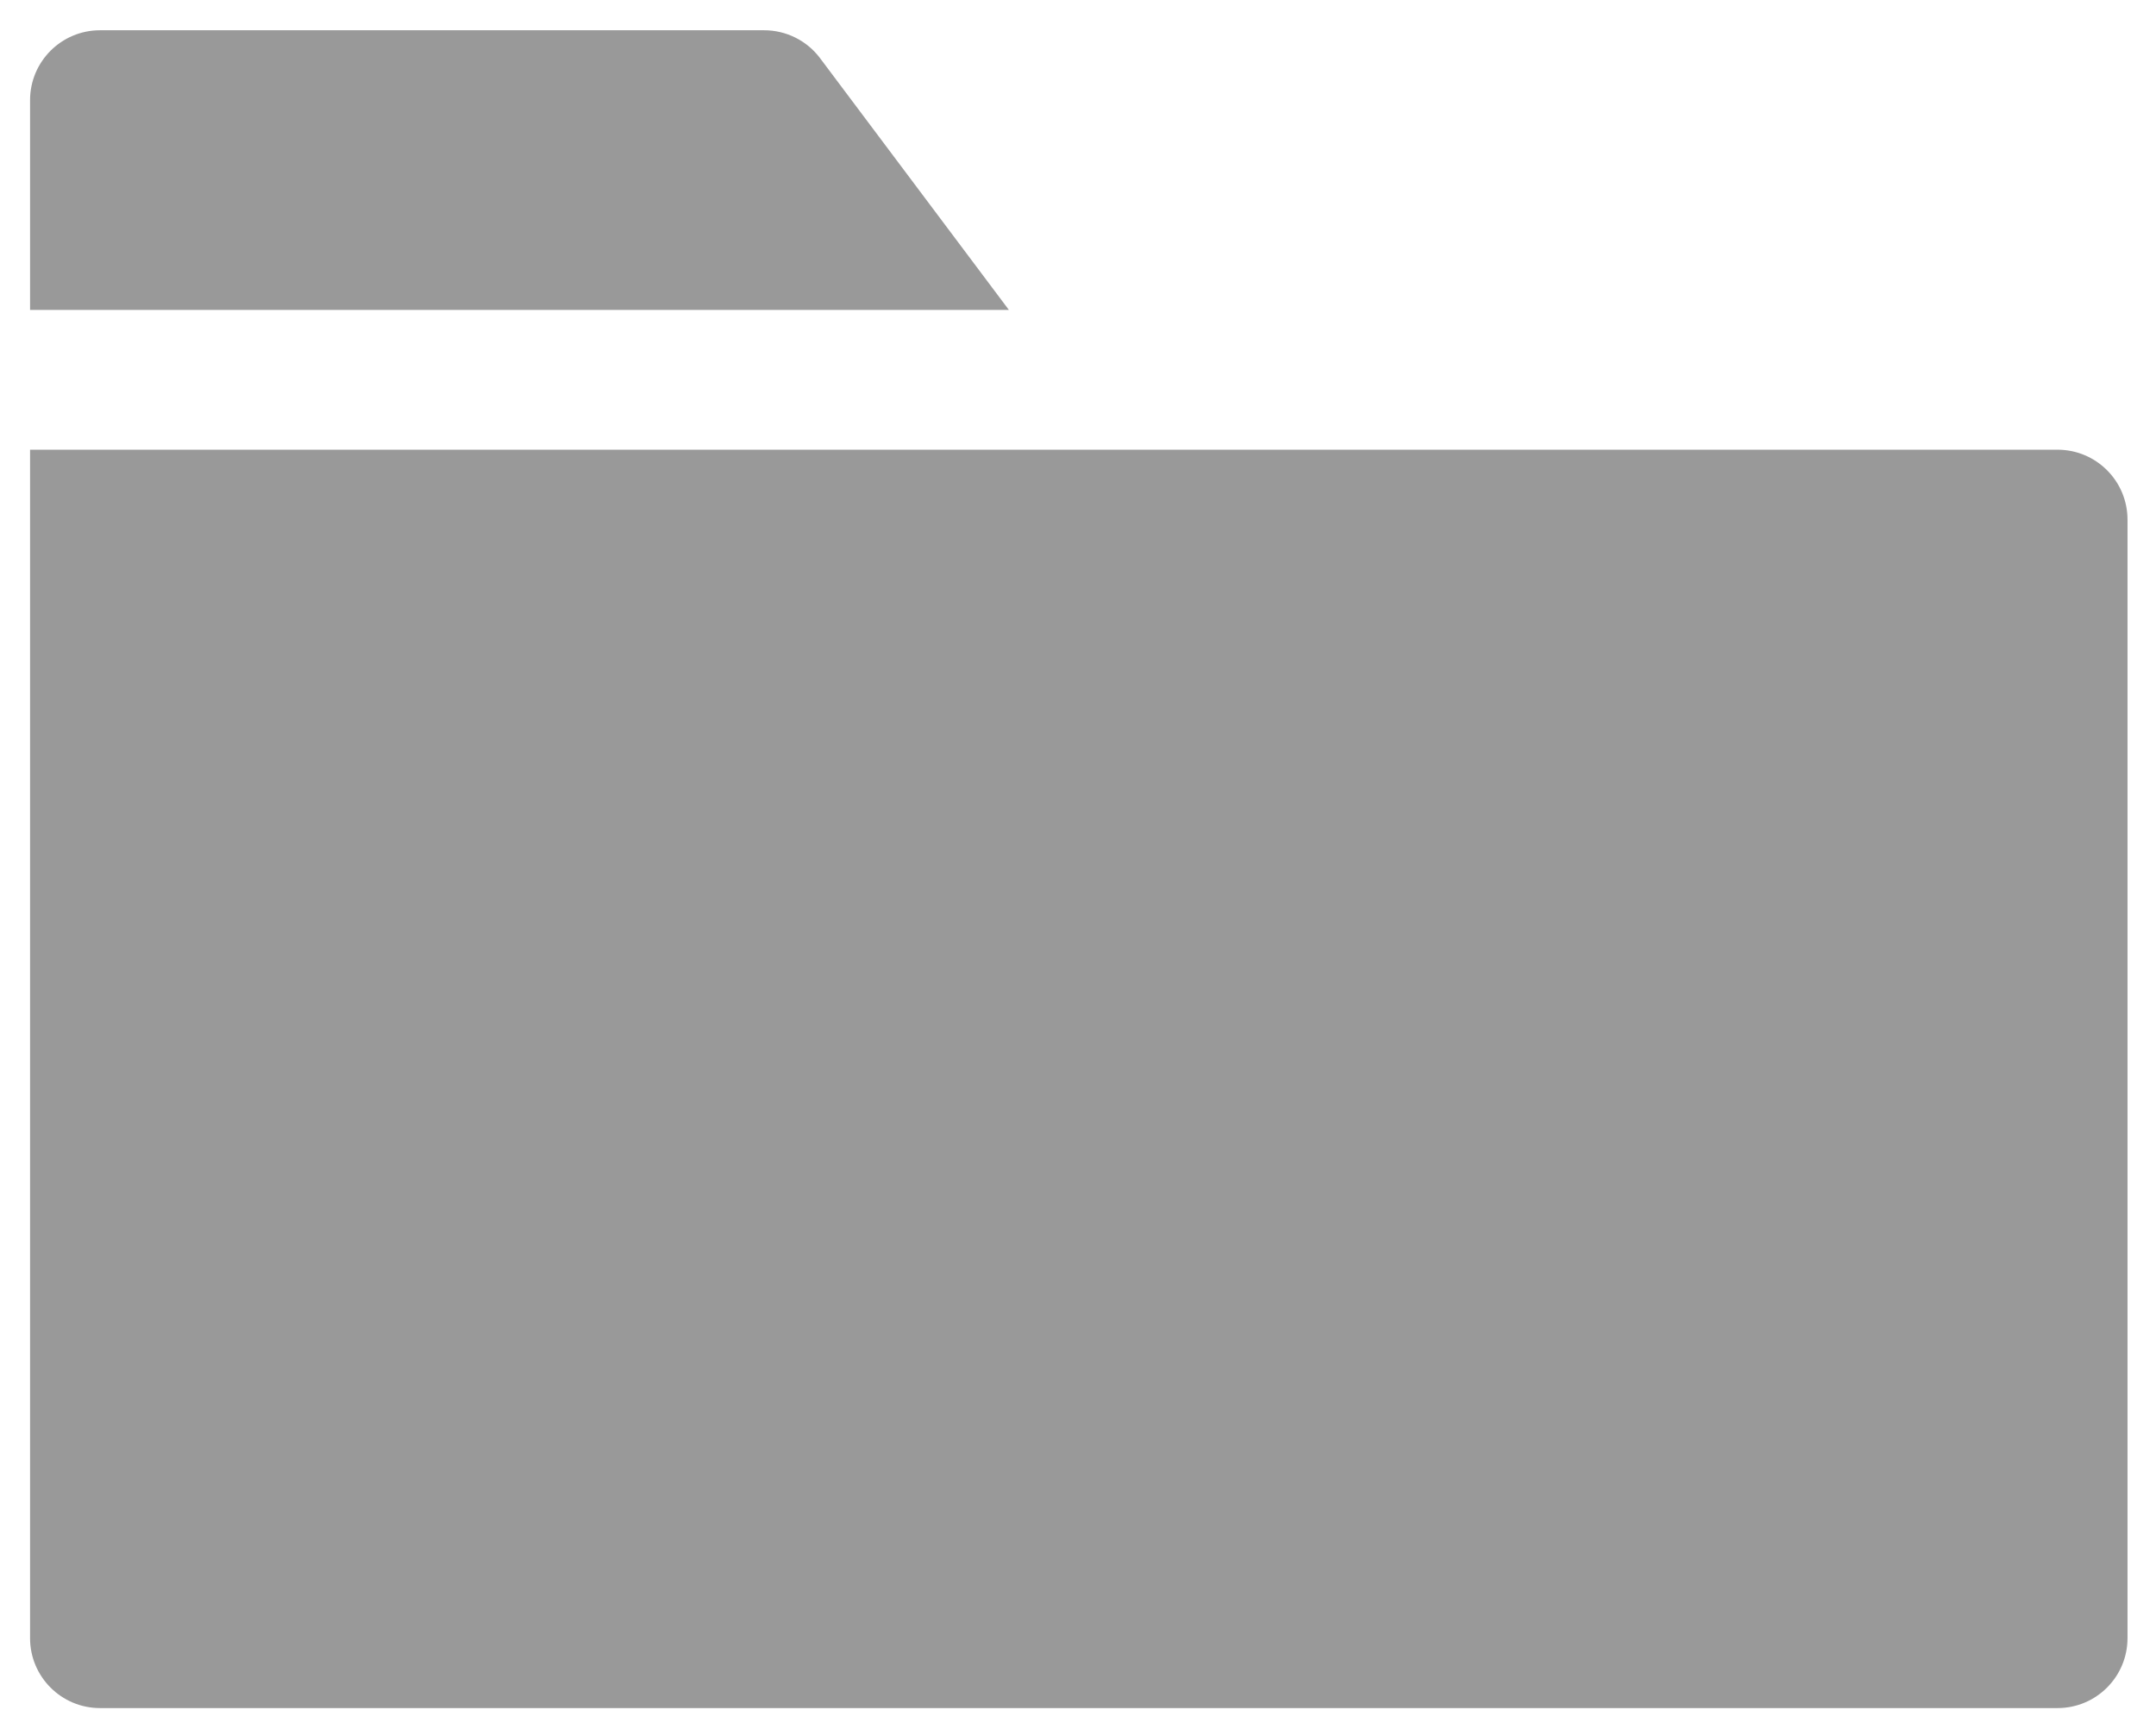
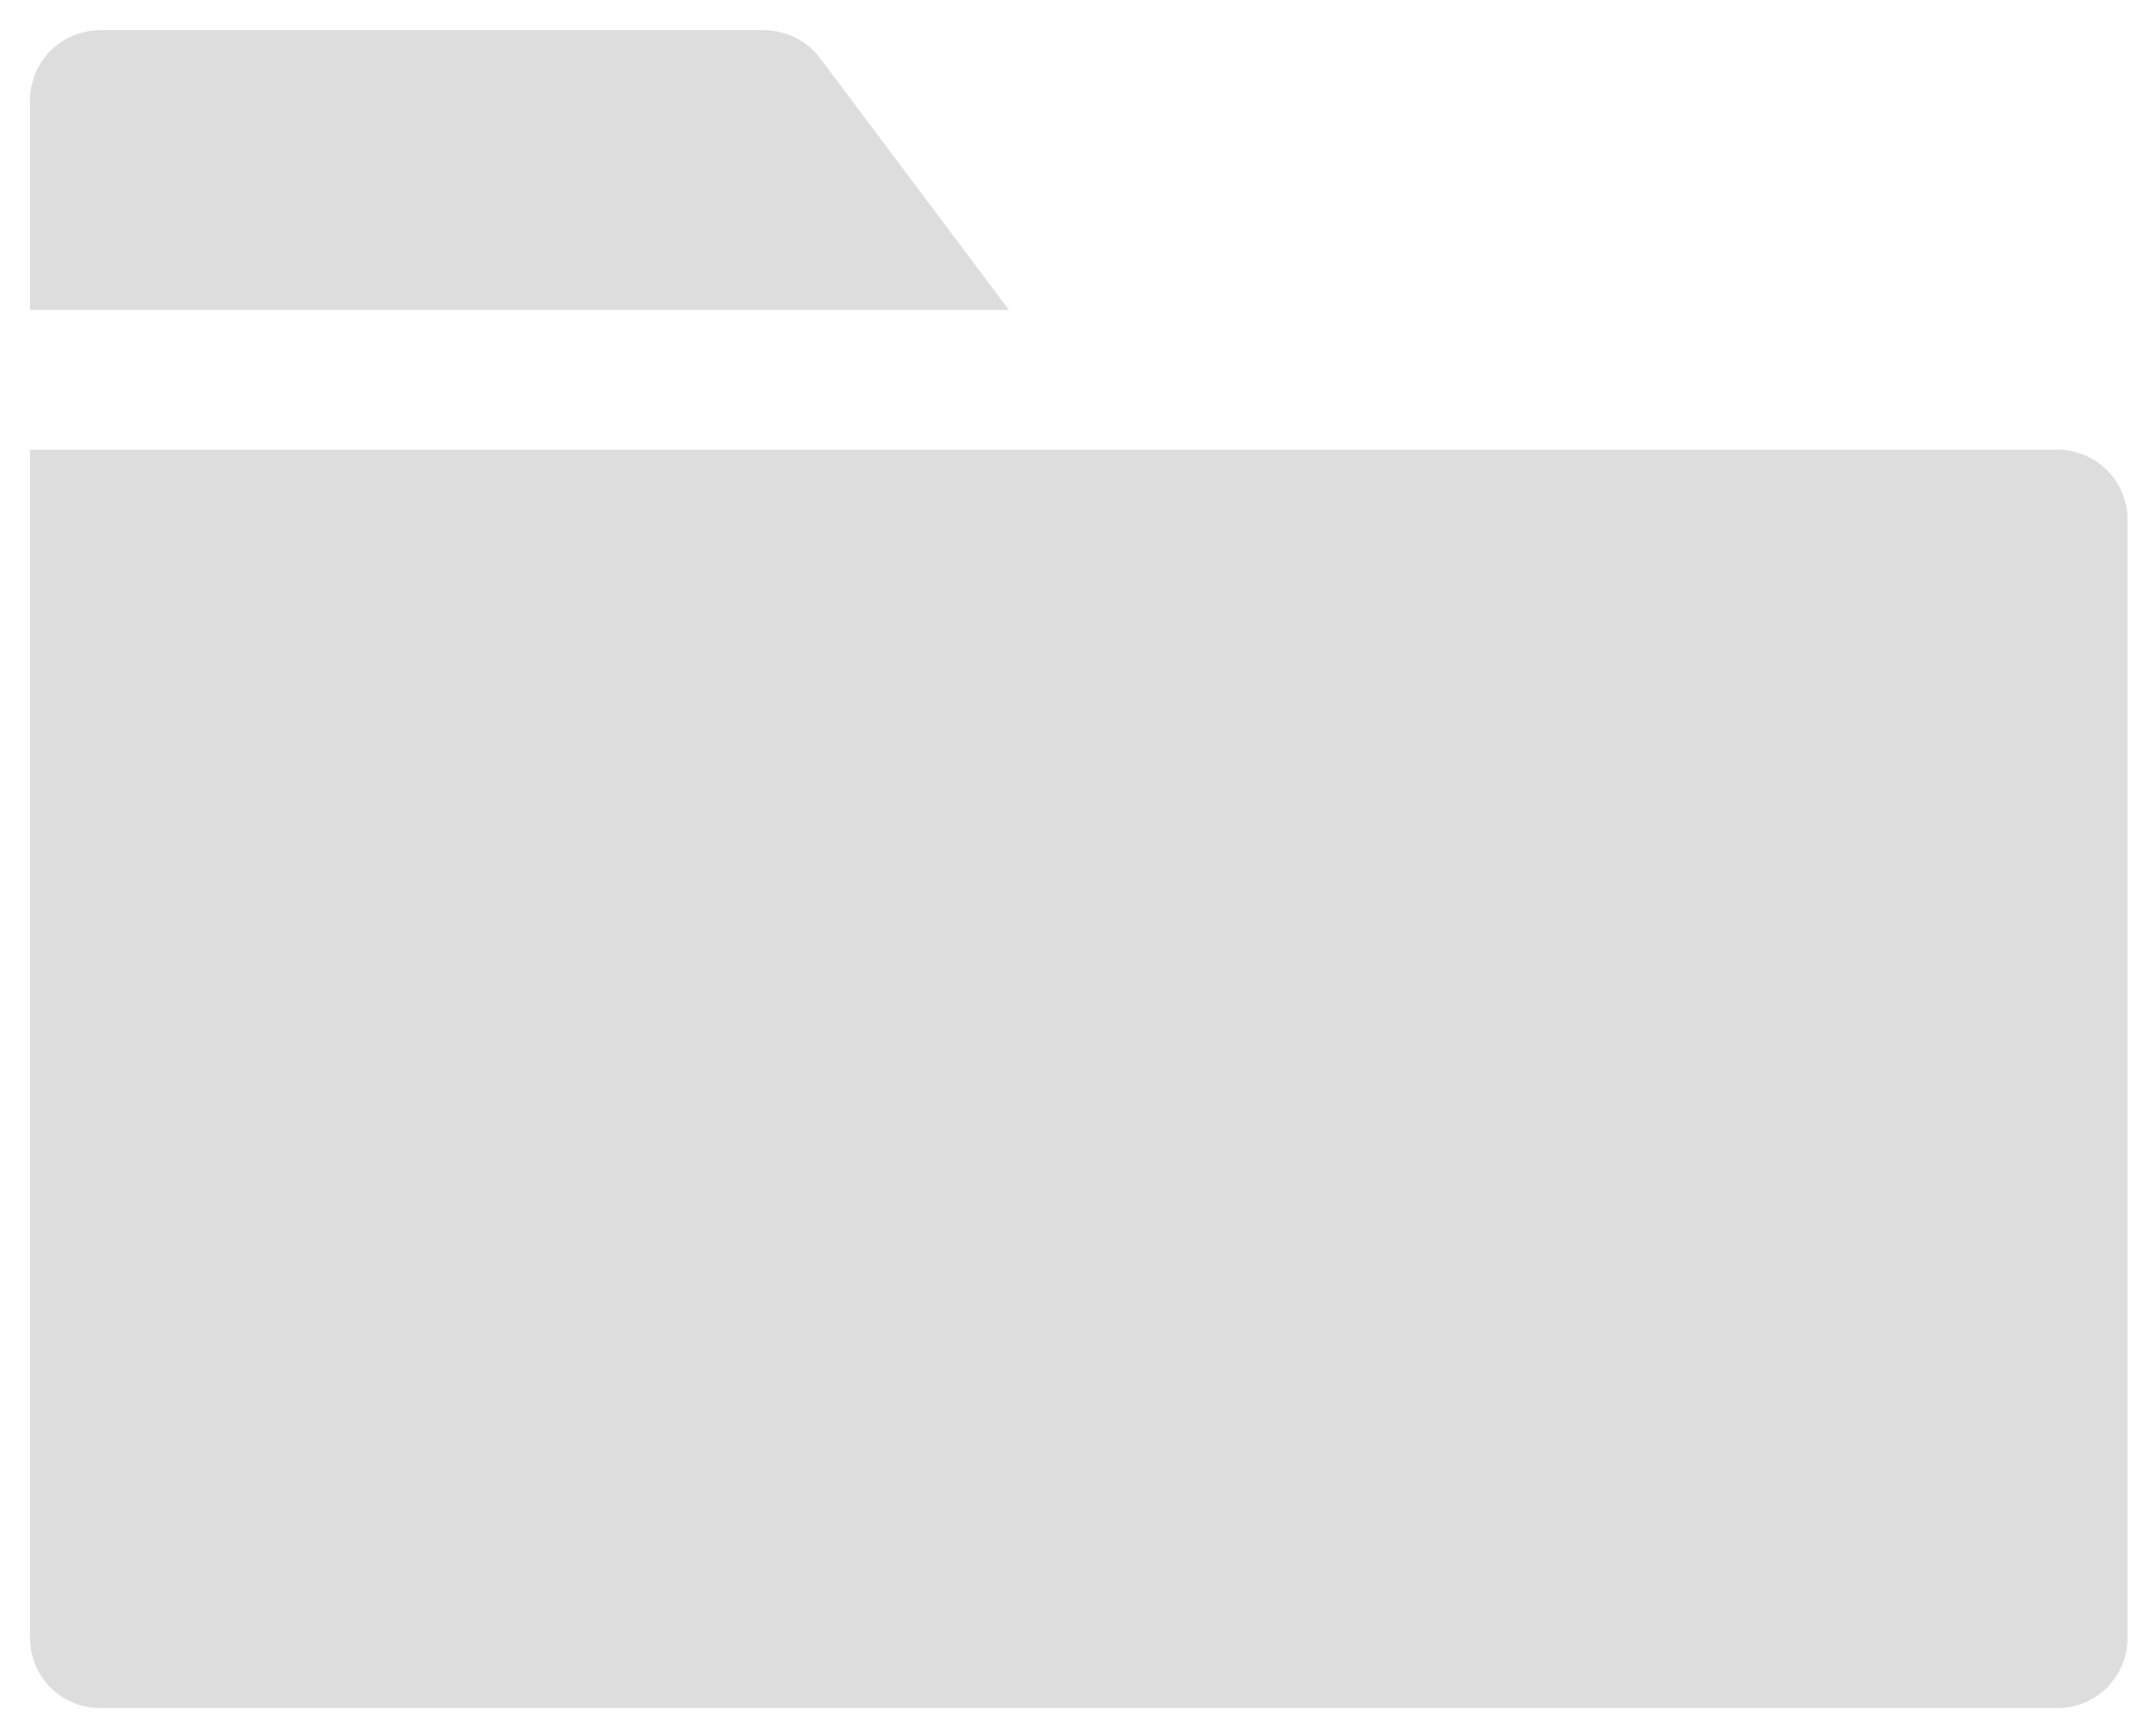
<svg xmlns="http://www.w3.org/2000/svg" width="210mm" height="169mm" viewBox="0 0 210 169" version="1.1" id="svg2665">
  <defs id="defs2659" />
-   <g id="layer1">
-     <g id="AddFolder" transform="matrix(13.61974,0,0,13.61974,-4219.191,-2448.605)">
-       <path fill="#999999" d="M 315.65,180.2 C 315.556,180.074 315.407,180 315.25,180 h -4.75 c -0.276,0 -0.5,0.224 -0.5,0.5 v 1.5 h 7 z" id="path2224" />
-       <path fill="#999999" d="M 324.5,183 H 310 v 8.5 c 0,0.276 0.224,0.5 0.5,0.5 h 14 c 0.276,0 0.5,-0.224 0.5,-0.5 v -8 c 0,-0.276 -0.224,-0.5 -0.5,-0.5 z" id="path2226" />
-     </g>
+   <g transform="matrix(13.61974,0,0,13.61974,-4219.191,-2448.605)">
+     <path fill="#dddddd" d="M 315.65,180.2 C 315.556,180.074 315.407,180 315.25,180 h -4.75 c -0.276,0 -0.5,0.224 -0.5,0.5 v 1.5 h 7 z" id="path2224" />
+     <path fill="#dddddd" d="M 324.5,183 H 310 v 8.5 c 0,0.276 0.224,0.5 0.5,0.5 h 14 c 0.276,0 0.5,-0.224 0.5,-0.5 v -8 c 0,-0.276 -0.224,-0.5 -0.5,-0.5 z" id="path2226" />
  </g>
</svg>
